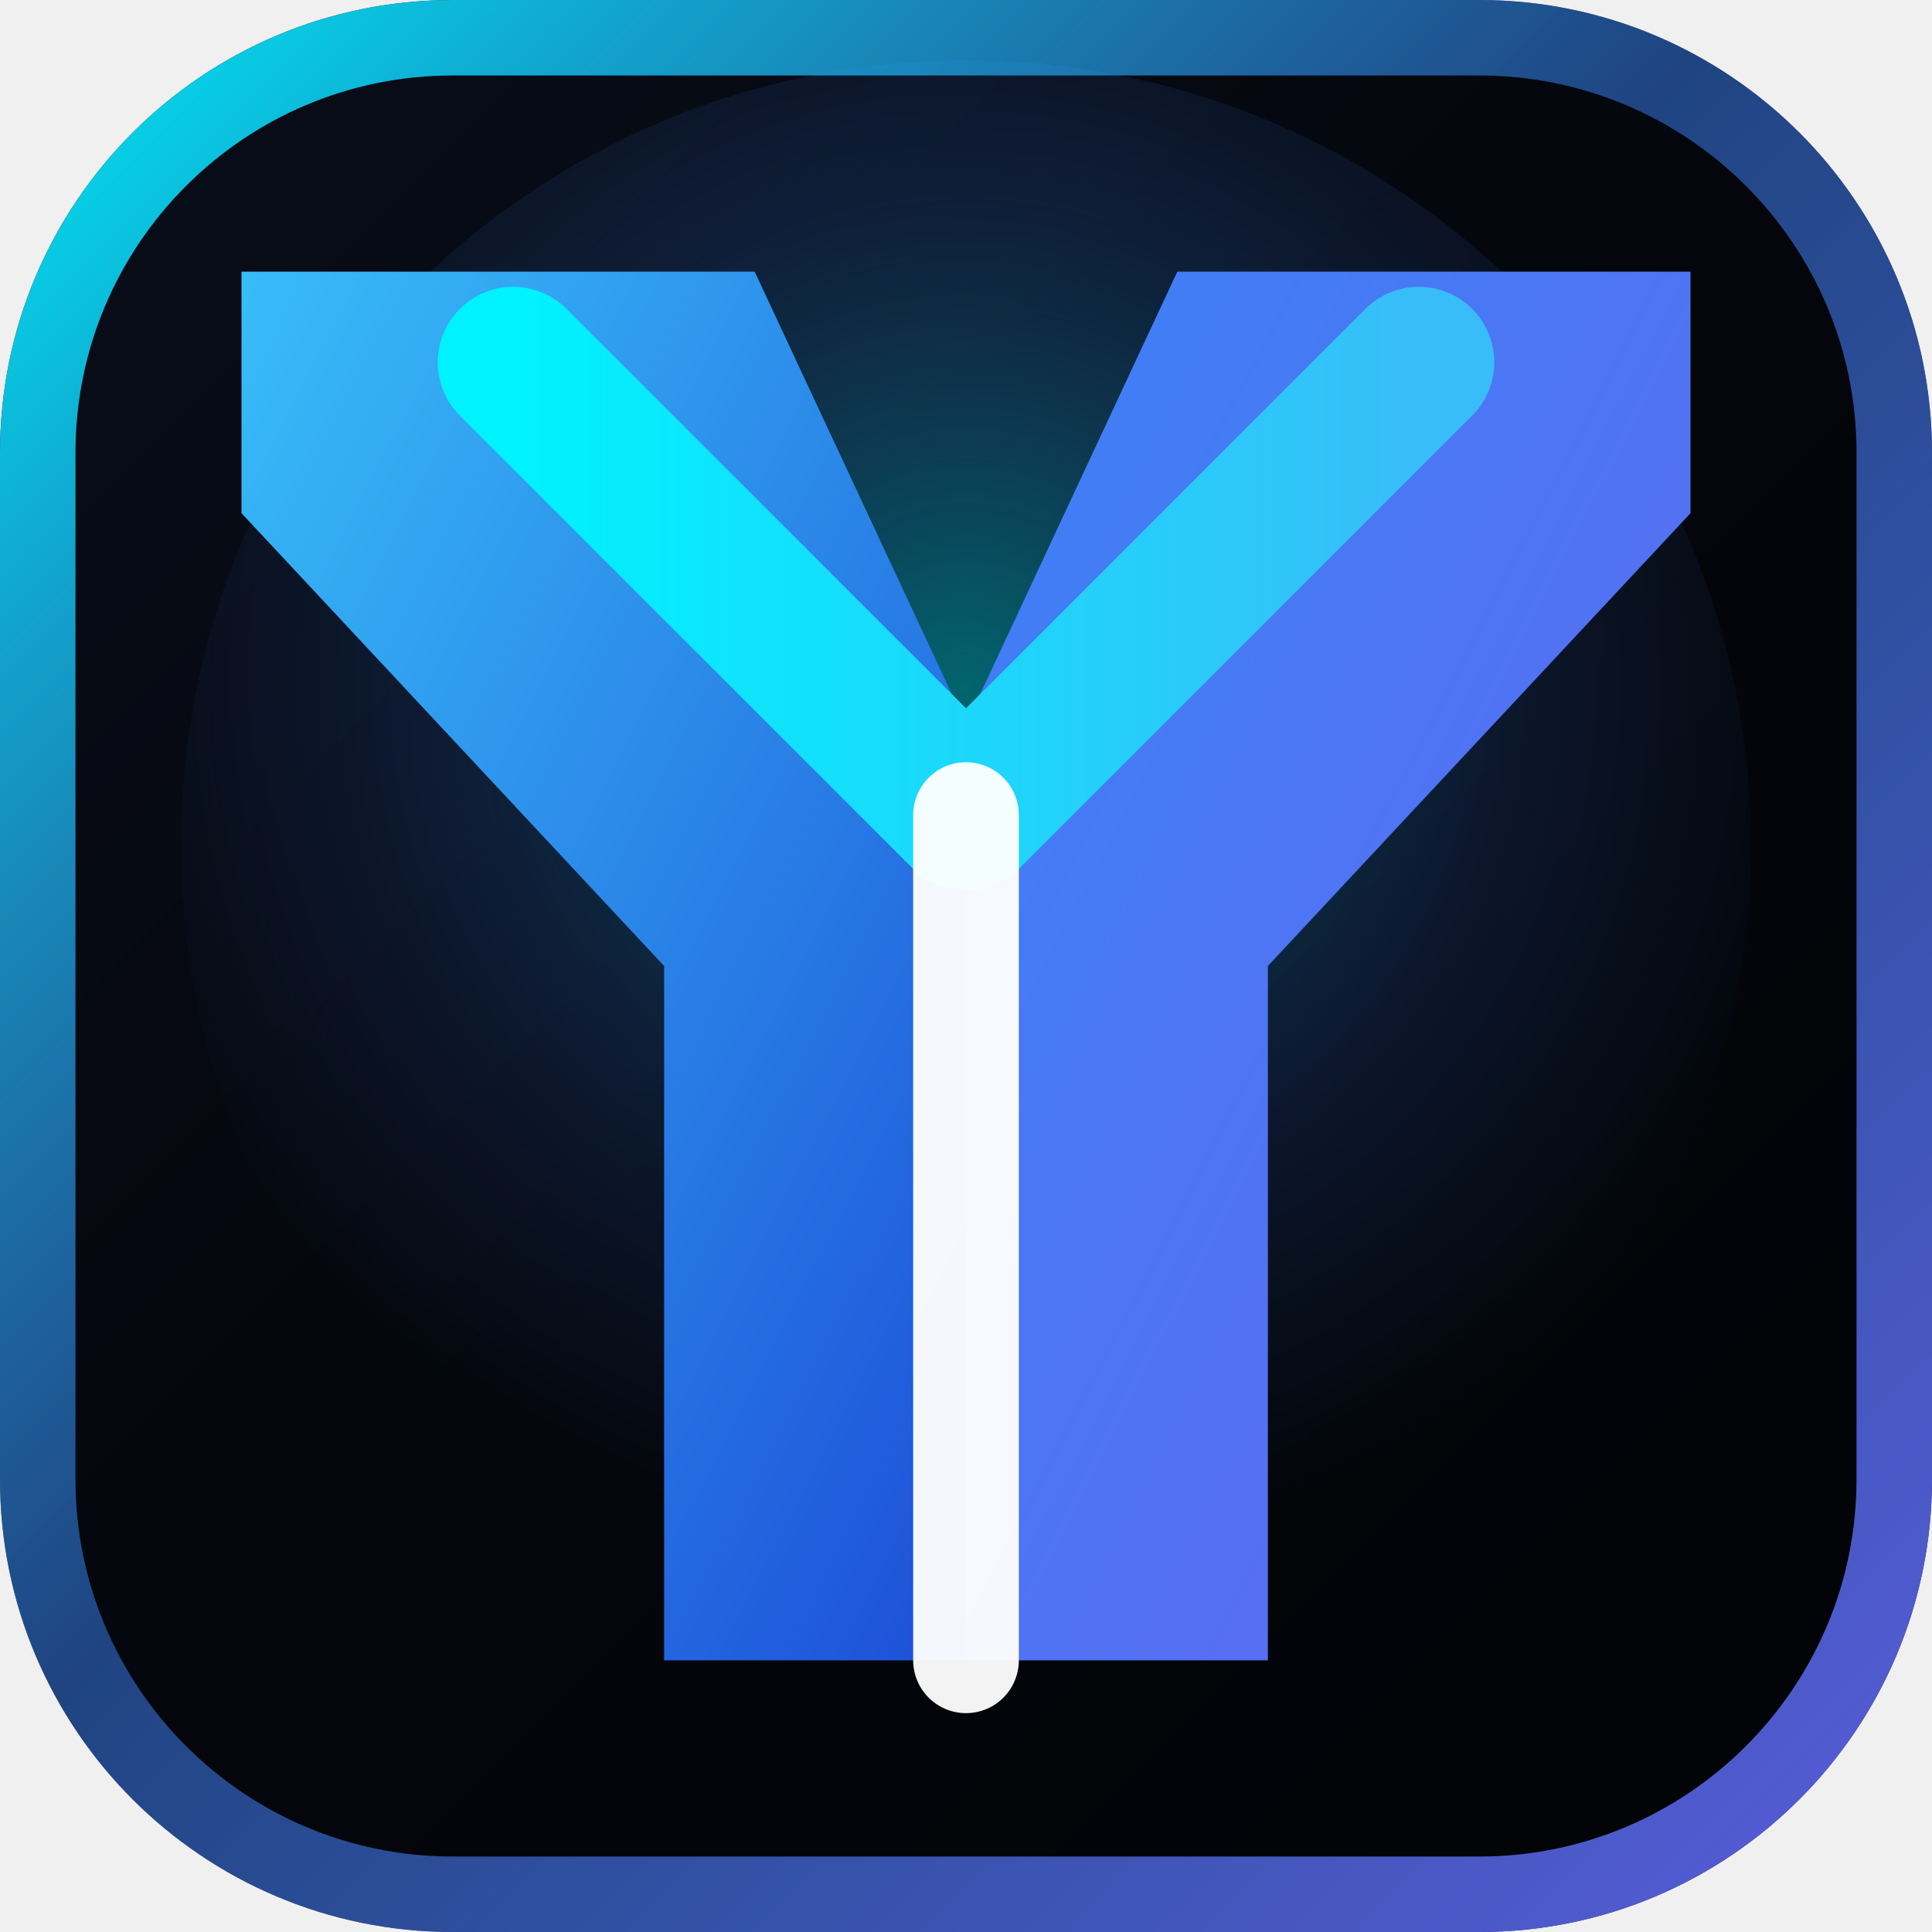
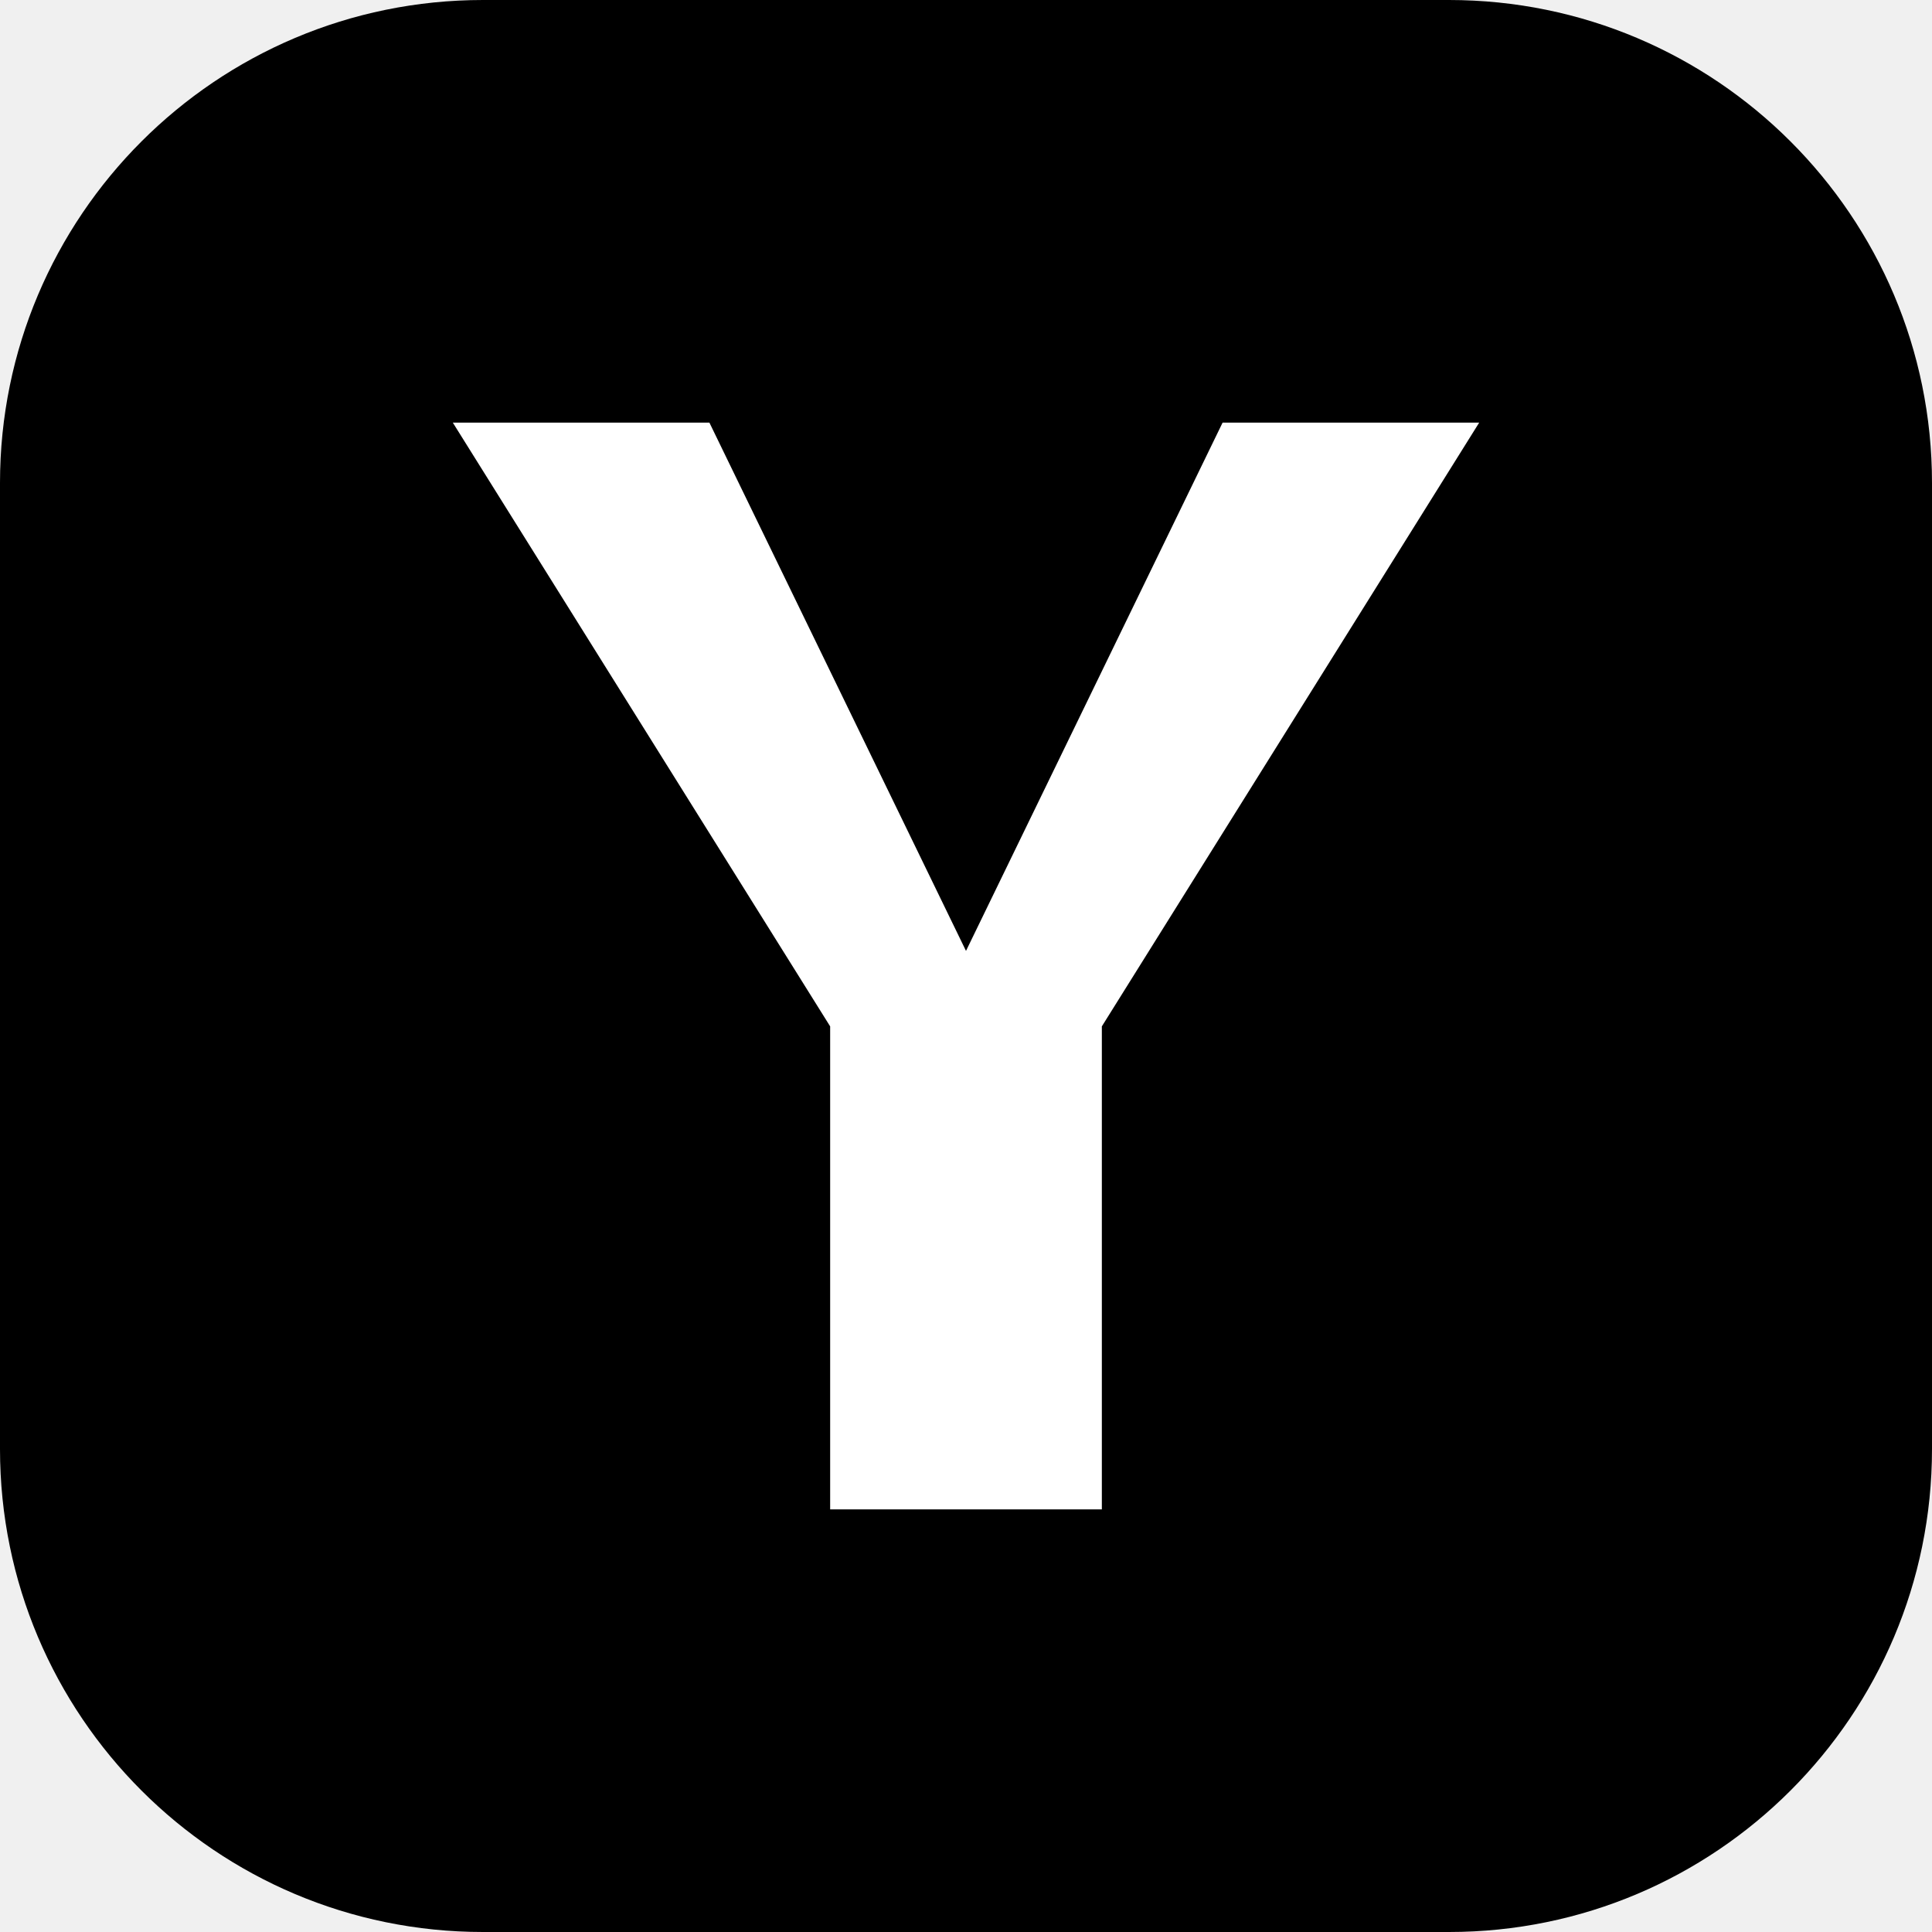
<svg xmlns="http://www.w3.org/2000/svg" viewBox="0 0 64 64" width="64" height="64" fill="none">
-   <defs>
-     <linearGradient id="bgGrad" x1="0%" y1="0%" x2="100%" y2="100%">
-       <stop offset="0%" stop-color="#090E1A" />
-       <stop offset="50%" stop-color="#04060C" />
-       <stop offset="100%" stop-color="#020306" />
-     </linearGradient>
-     <linearGradient id="borderGlow" x1="0%" y1="0%" x2="100%" y2="100%">
-       <stop offset="0%" stop-color="#00F2FE" stop-opacity="0.95" />
-       <stop offset="45%" stop-color="#3B82F6" stop-opacity="0.5" />
-       <stop offset="100%" stop-color="#6366F1" stop-opacity="0.9" />
-     </linearGradient>
-     <linearGradient id="cyanBlue" x1="0%" y1="0%" x2="100%" y2="100%">
-       <stop offset="0%" stop-color="#38BDF8" />
-       <stop offset="100%" stop-color="#1D4ED8" />
-     </linearGradient>
-     <linearGradient id="blueIndigo" x1="0%" y1="0%" x2="100%" y2="100%">
-       <stop offset="0%" stop-color="#3B82F6" />
-       <stop offset="100%" stop-color="#6366F1" />
-     </linearGradient>
-     <linearGradient id="hyperCyan" x1="0%" y1="0%" x2="100%" y2="0%">
-       <stop offset="0%" stop-color="#00F2FE" />
-       <stop offset="100%" stop-color="#38BDF8" />
-     </linearGradient>
-     <radialGradient id="ambientGlow" cx="50%" cy="40%" r="55%">
-       <stop offset="0%" stop-color="#00F2FE" stop-opacity="0.4" />
-       <stop offset="60%" stop-color="#3B82F6" stop-opacity="0.15" />
-       <stop offset="100%" stop-color="#3B82F6" stop-opacity="0" />
-     </radialGradient>
-   </defs>
-   <rect width="64" height="64" rx="15" fill="url(#bgGrad)" />
-   <circle cx="32" cy="28" r="26" fill="url(#ambientGlow)" />
-   <rect x="1.25" y="1.25" width="61.5" height="61.5" rx="13.75" fill="none" stroke="url(#borderGlow)" stroke-width="2.5" />
-   <path d="M 8 9 H 25 L 32 24 L 32 55 H 22 V 32 L 8 17 Z" fill="url(#cyanBlue)" />
-   <path d="M 56 9 H 39 L 32 24 L 32 55 H 42 V 32 L 56 17 Z" fill="url(#blueIndigo)" />
-   <path d="M 17 12 L 32 27 L 47 12" stroke="url(#hyperCyan)" stroke-width="5" stroke-linecap="round" stroke-linejoin="round" />
-   <path d="M 32 27 V 55" stroke="#FFFFFF" stroke-width="3.5" stroke-linecap="round" opacity="0.95" />
+   <rect width="64" height="64" rx="16" fill="#000000" />
+   <path d="M 15 14 H 23.5 L 32 31.5 L 40.5 14 H 49 L 36.5 34 V 50 H 27.5 V 34 Z" fill="#FFFFFF" />
</svg>
